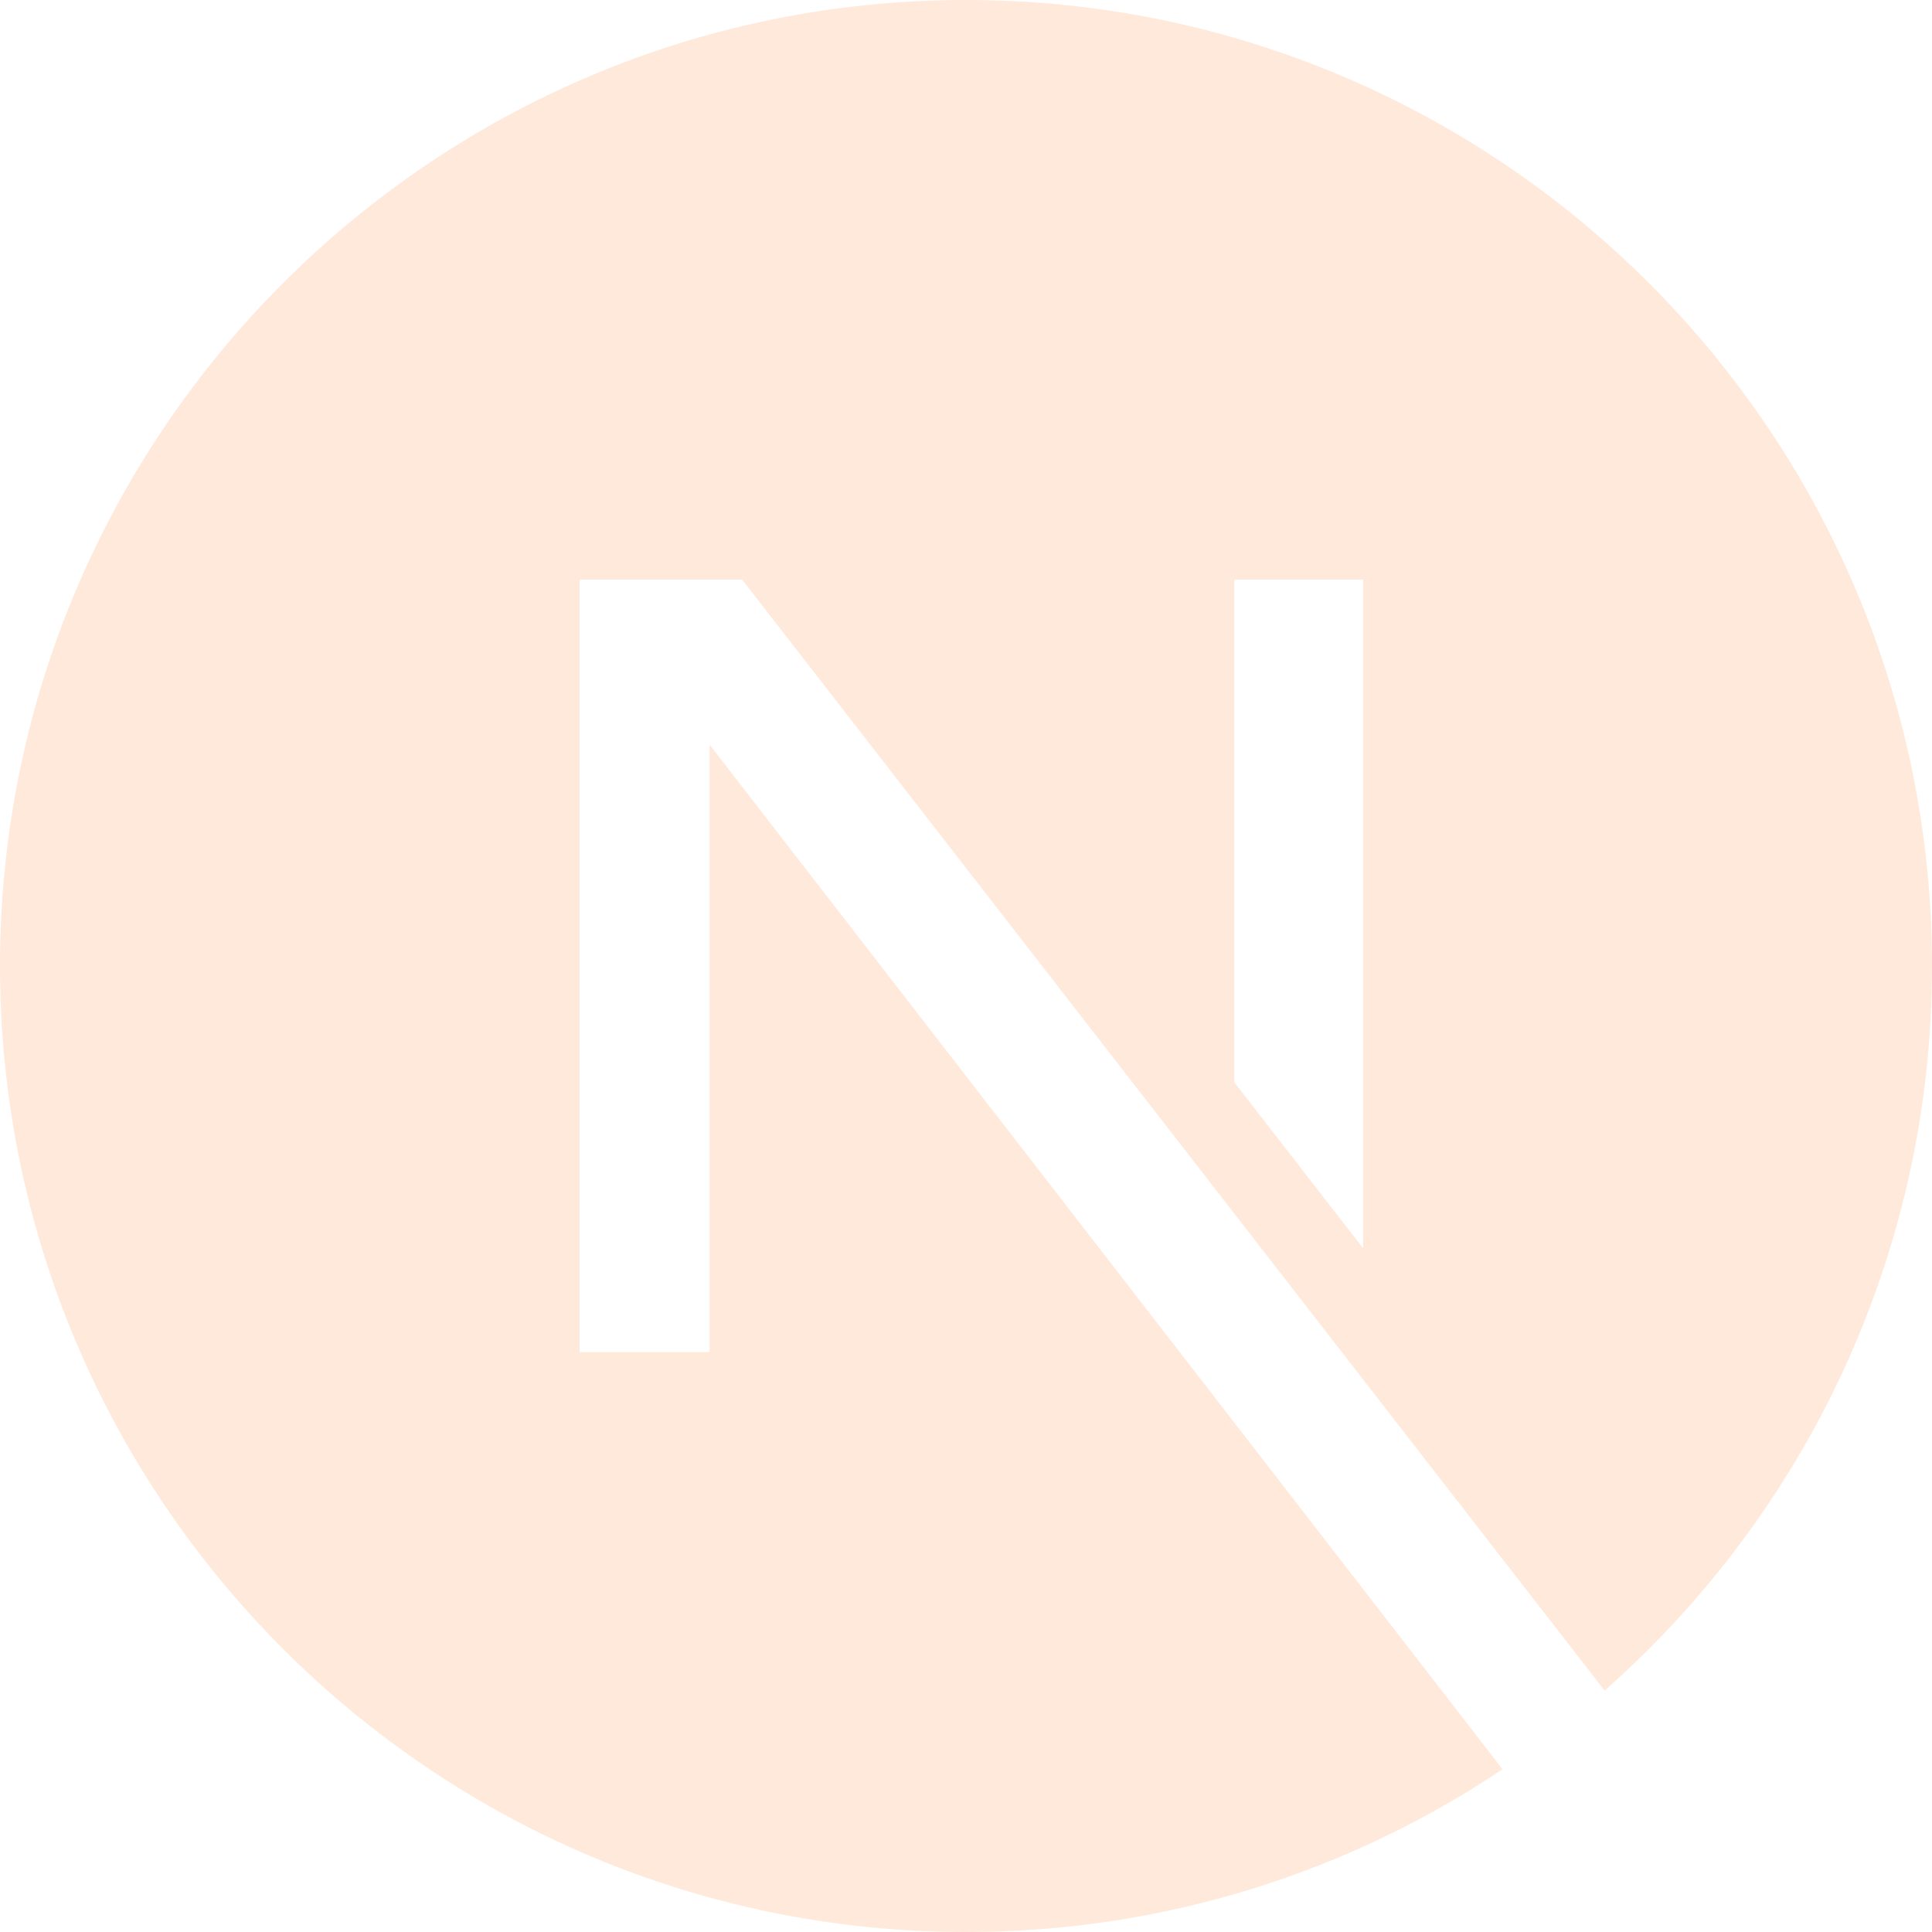
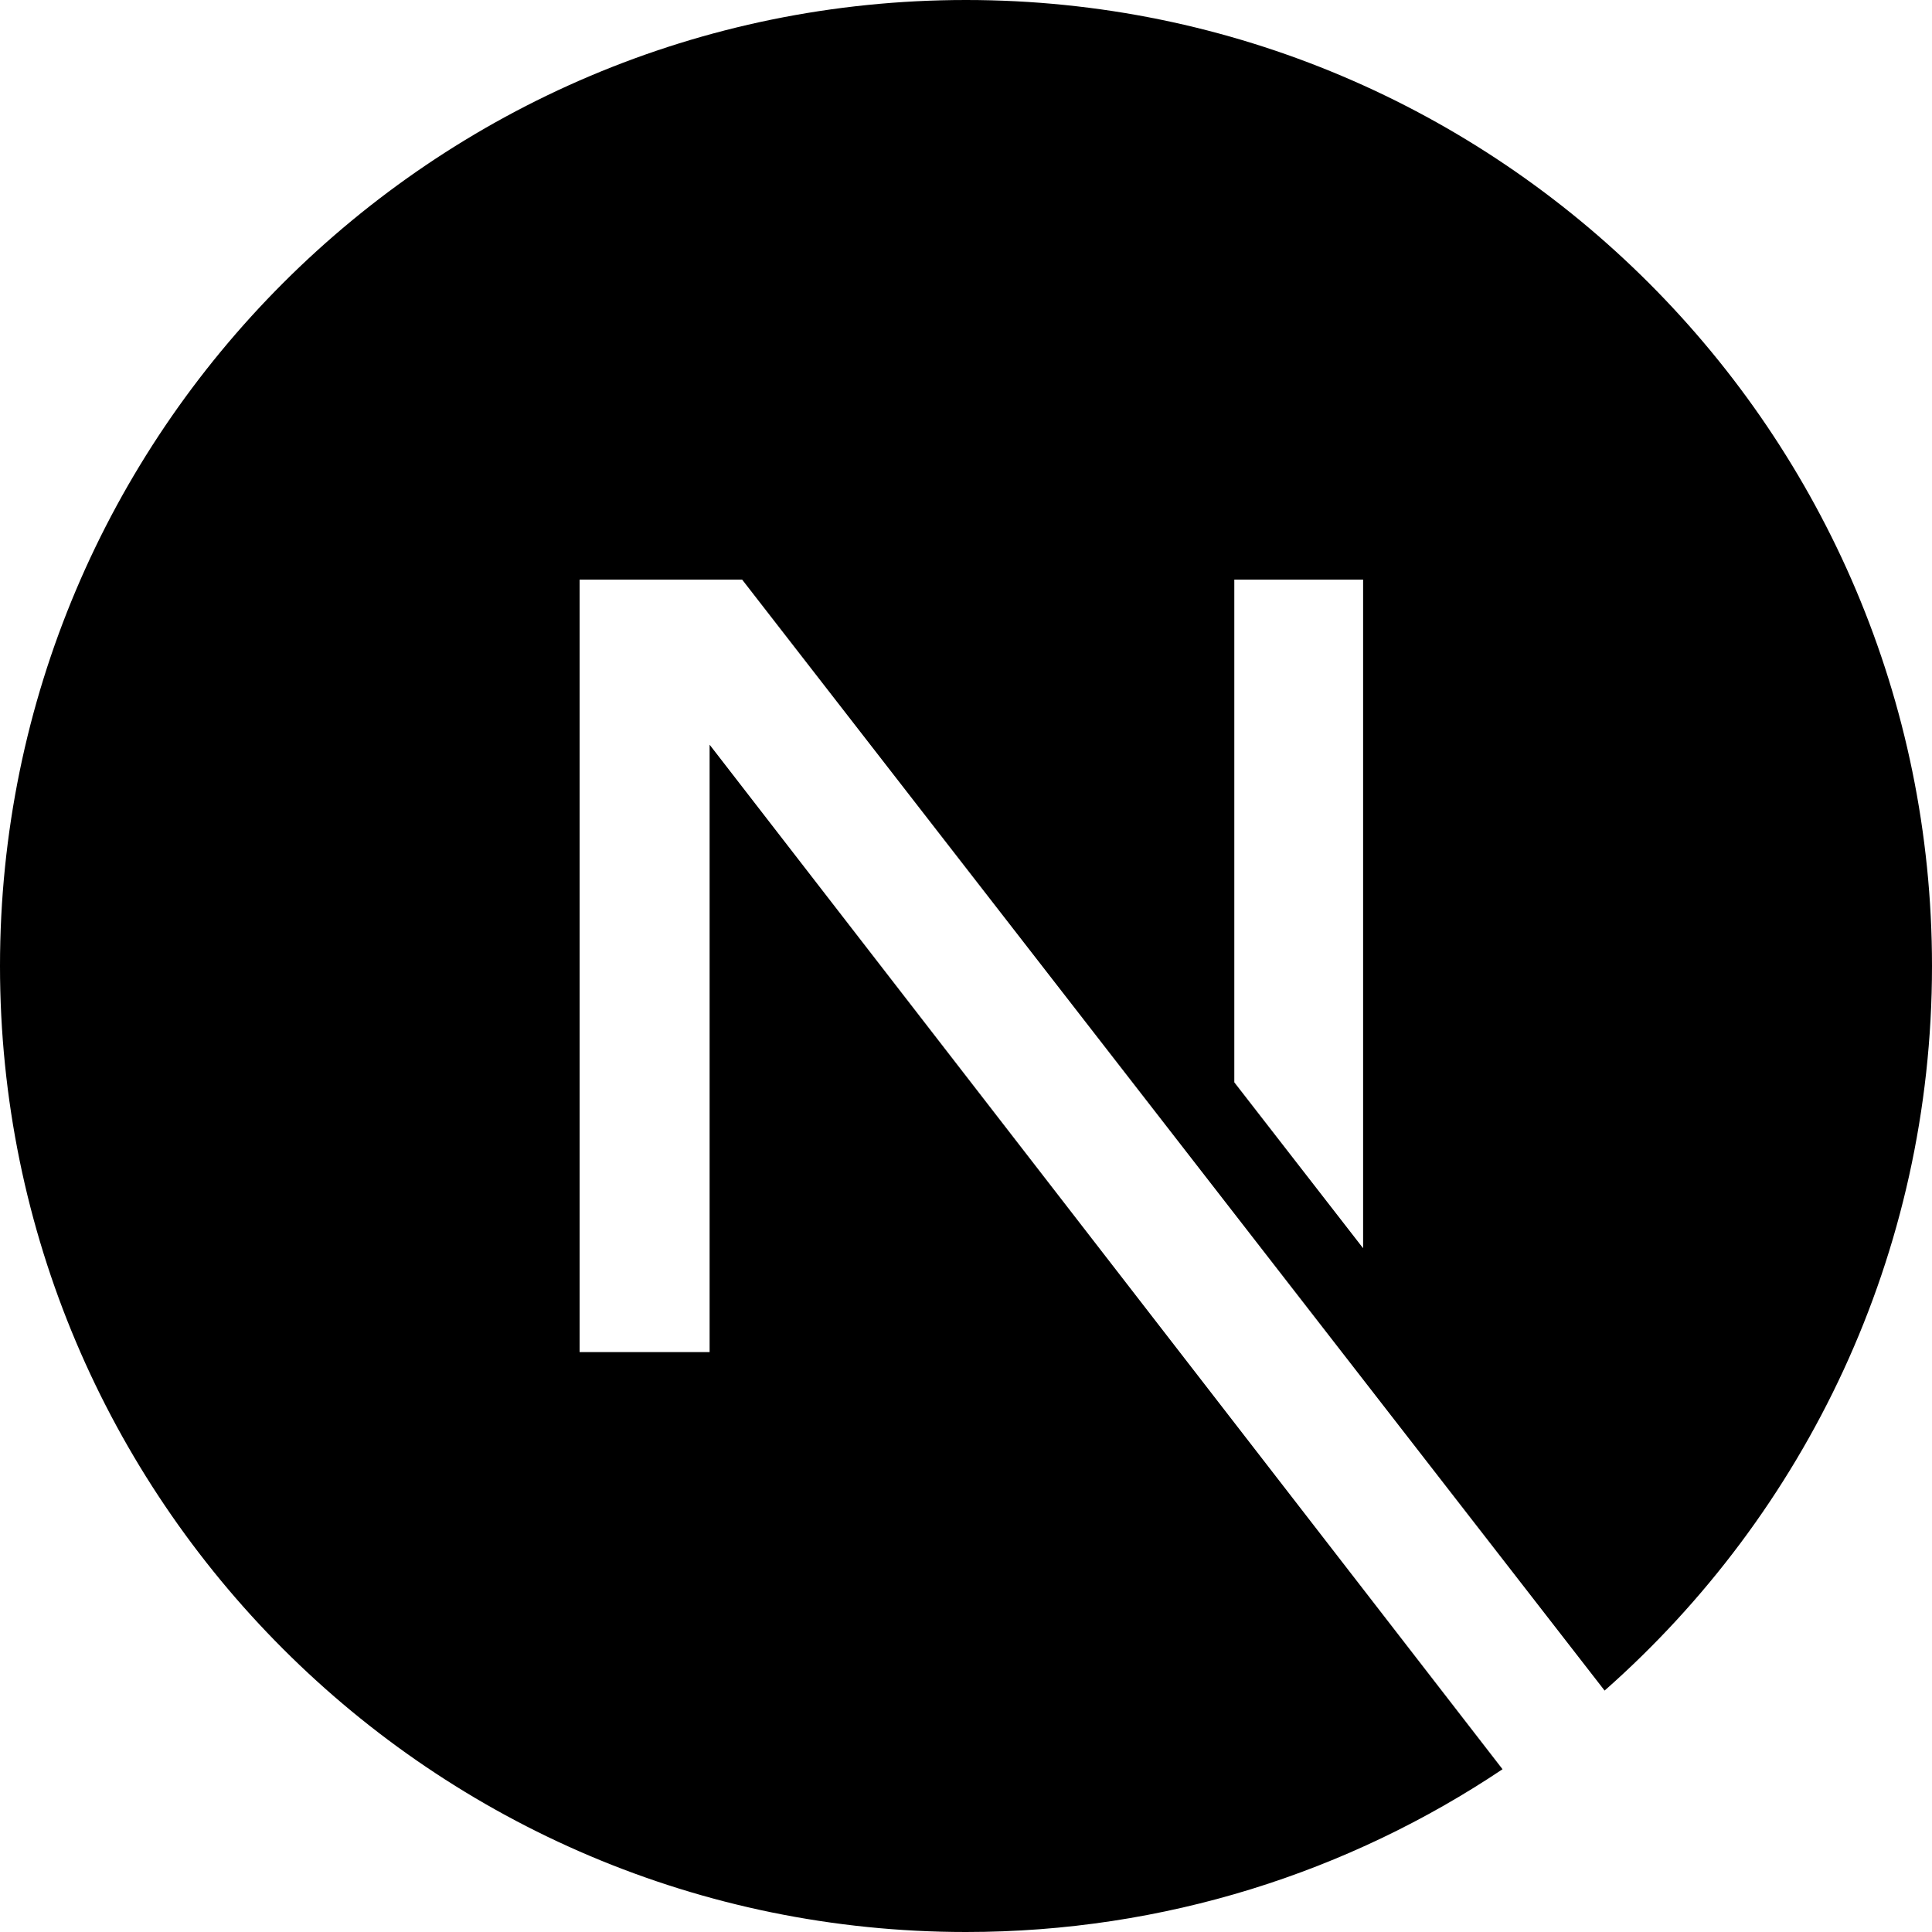
- <svg xmlns="http://www.w3.org/2000/svg" fill="#ffe9db" role="img" viewBox="0 0 24 24">
+ <svg xmlns="http://www.w3.org/2000/svg" width="256" height="256" fill="#000000" role="img" viewBox="0 0 24 24">
  <path d="M18.665 21.978C16.758 23.255 14.465 24 12 24 5.377 24 0 18.623 0 12S5.377 0 12 0s12 5.377 12 12c0 3.583-1.574 6.801-4.067 9.001L9.219 7.2H7.2v9.596h1.615V9.251l9.85 12.727Zm-3.332-8.533 1.6 2.061V7.2h-1.6v6.245Z" />
</svg>
